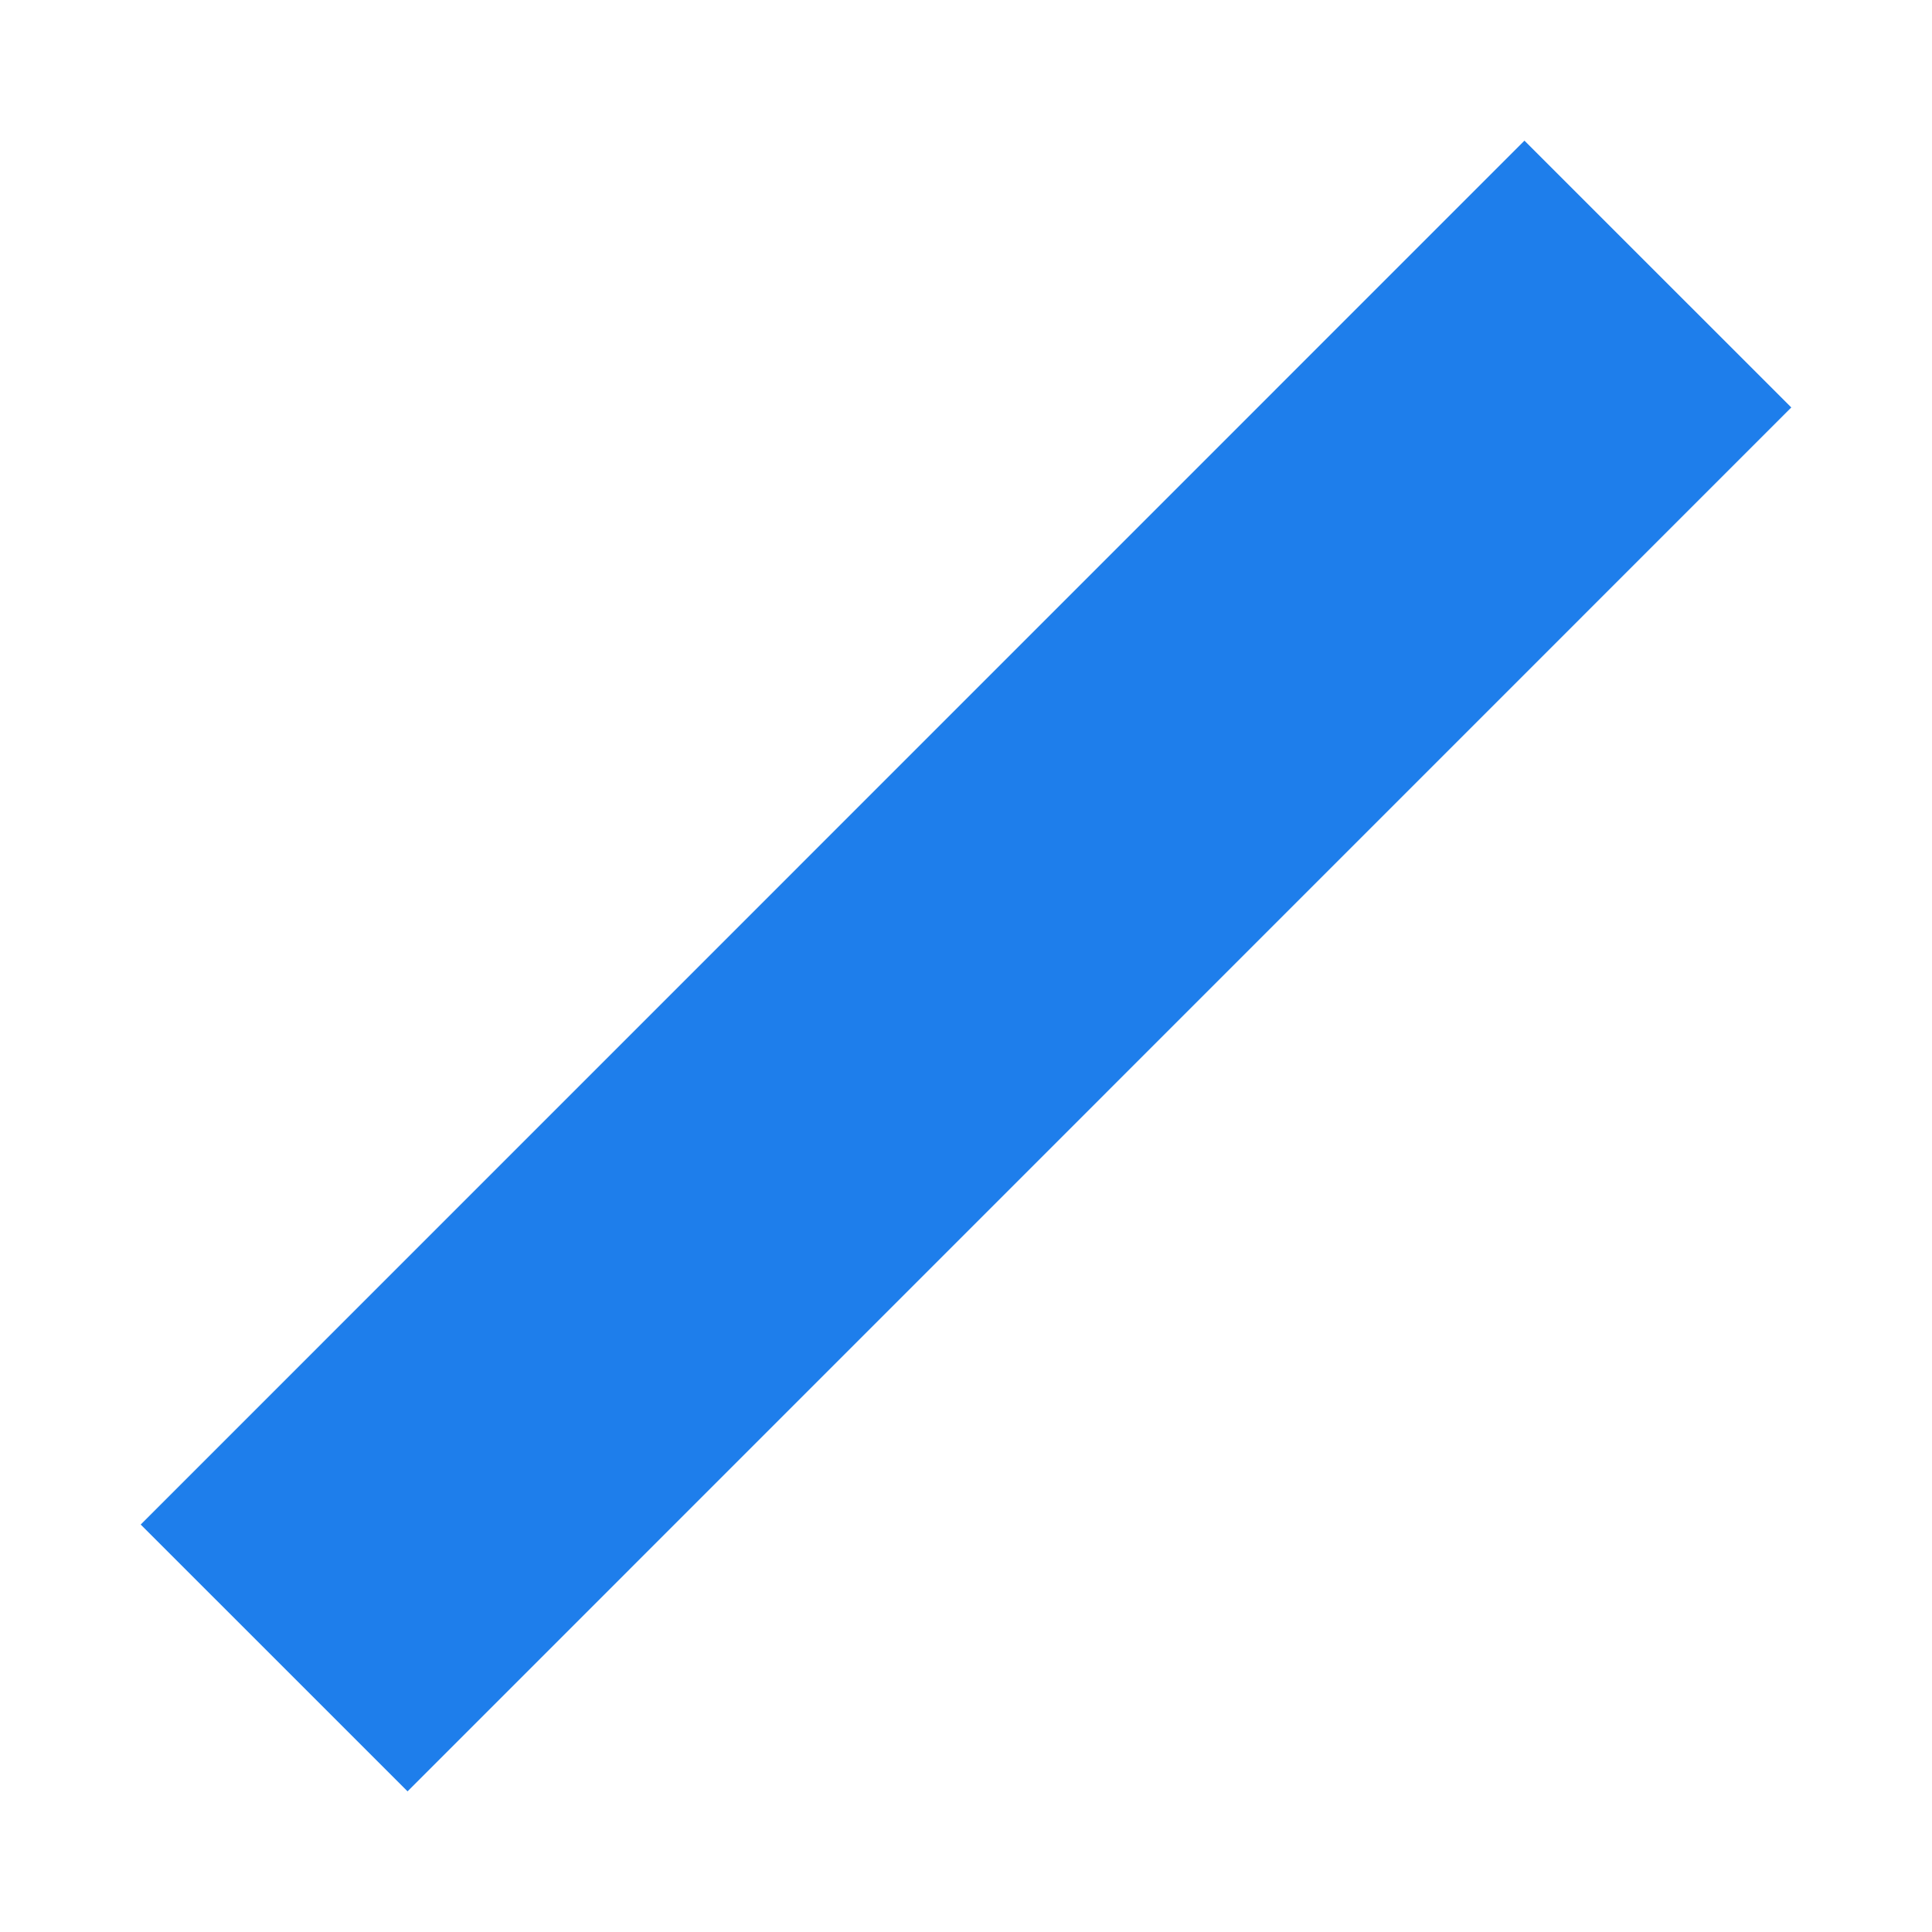
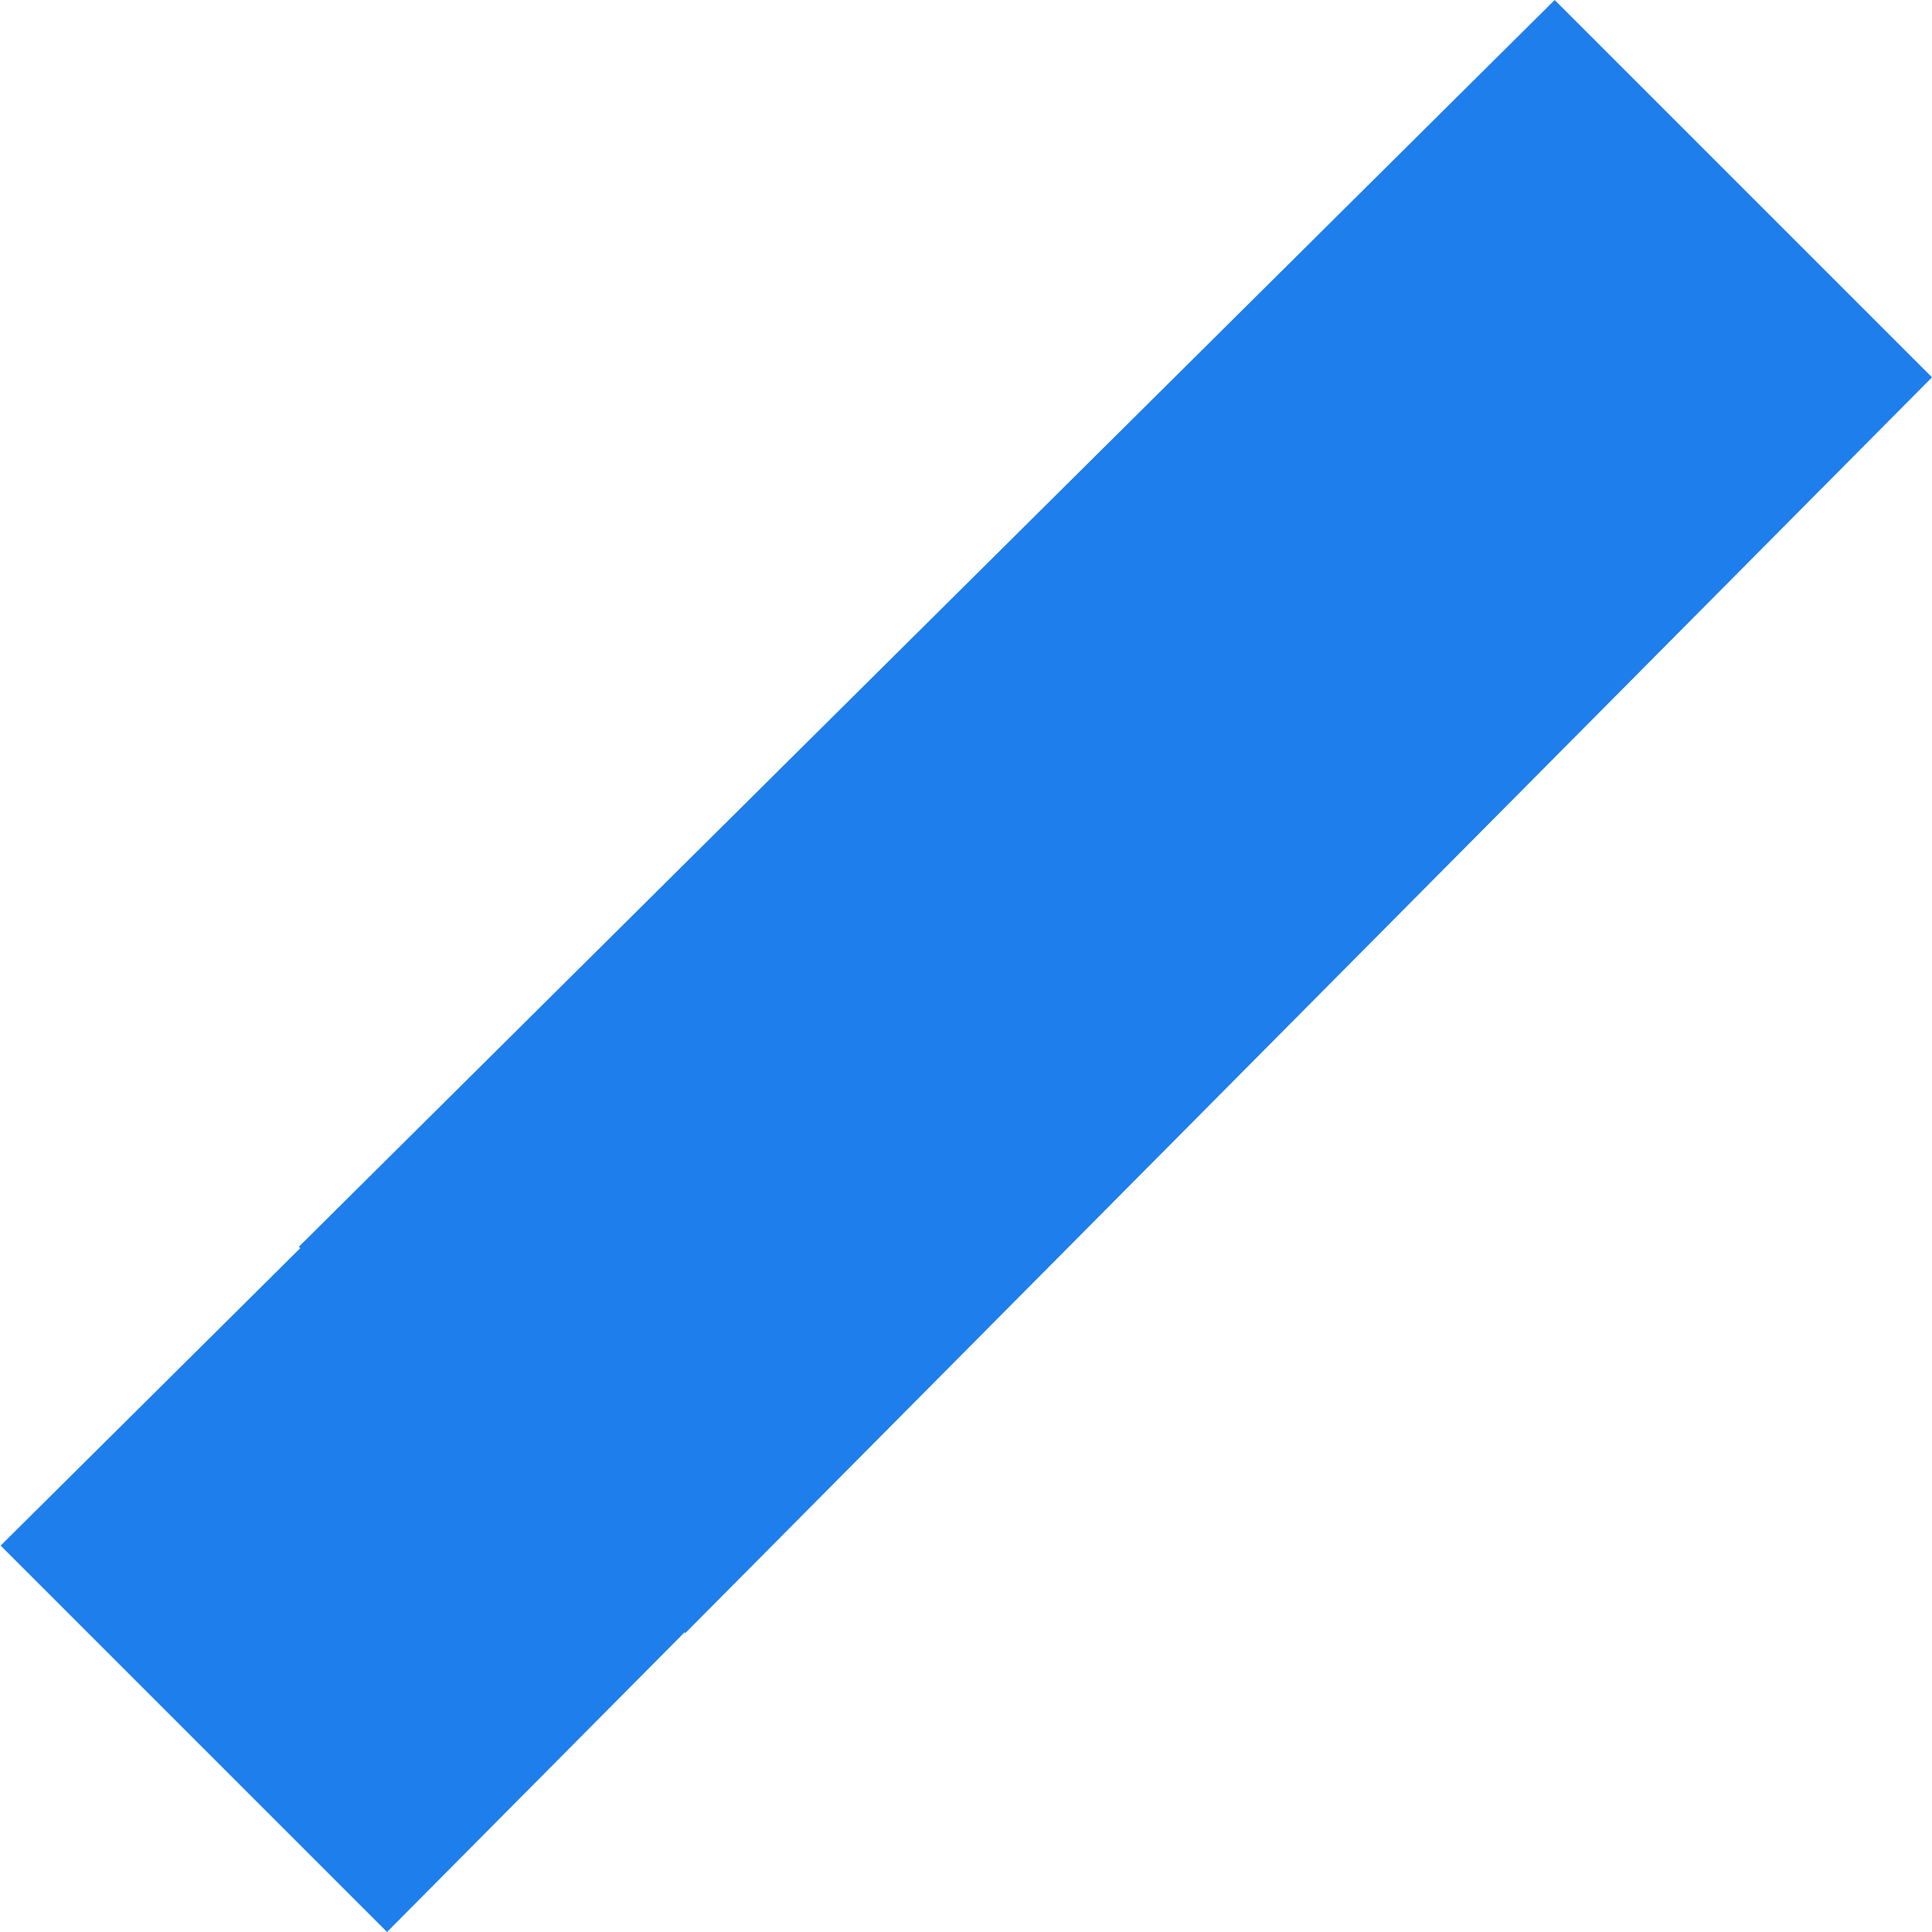
- <svg xmlns="http://www.w3.org/2000/svg" style="isolation:isolate" viewBox="0 0 512 512" width="512pt" height="512pt">
-   <defs>
-     <clipPath id="_clipPath_P0GReyeHtjGiBDzFl6zRhcznSWOYhDDD">
-       <rect width="512" height="512" />
-     </clipPath>
-   </defs>
-   <g clip-path="url(#_clipPath_P0GReyeHtjGiBDzFl6zRhcznSWOYhDDD)">
-     <g>
-       <line x1="404" y1="107.984" x2="108" y2="404.016" stroke-width="100" stroke="rgb(30,126,235)" stroke-linejoin="miter" stroke-linecap="square" stroke-miterlimit="3" />
-     </g>
-   </g>
+ <svg xmlns="http://www.w3.org/2000/svg" width="100%" height="100%" viewBox="0 0 512 512" version="1.1" xml:space="preserve" style="fill-rule:evenodd;clip-rule:evenodd;stroke-linejoin:round;stroke-miterlimit:2;">
+   <path d="M79.58,330.767L0.173,409.6L102.573,512L181.406,432.593L181.607,432.794L512,99.994L412.007,0L79.207,330.394L79.58,330.767Z" style="fill:rgb(30,126,235);fill-rule:nonzero;" />
</svg>
